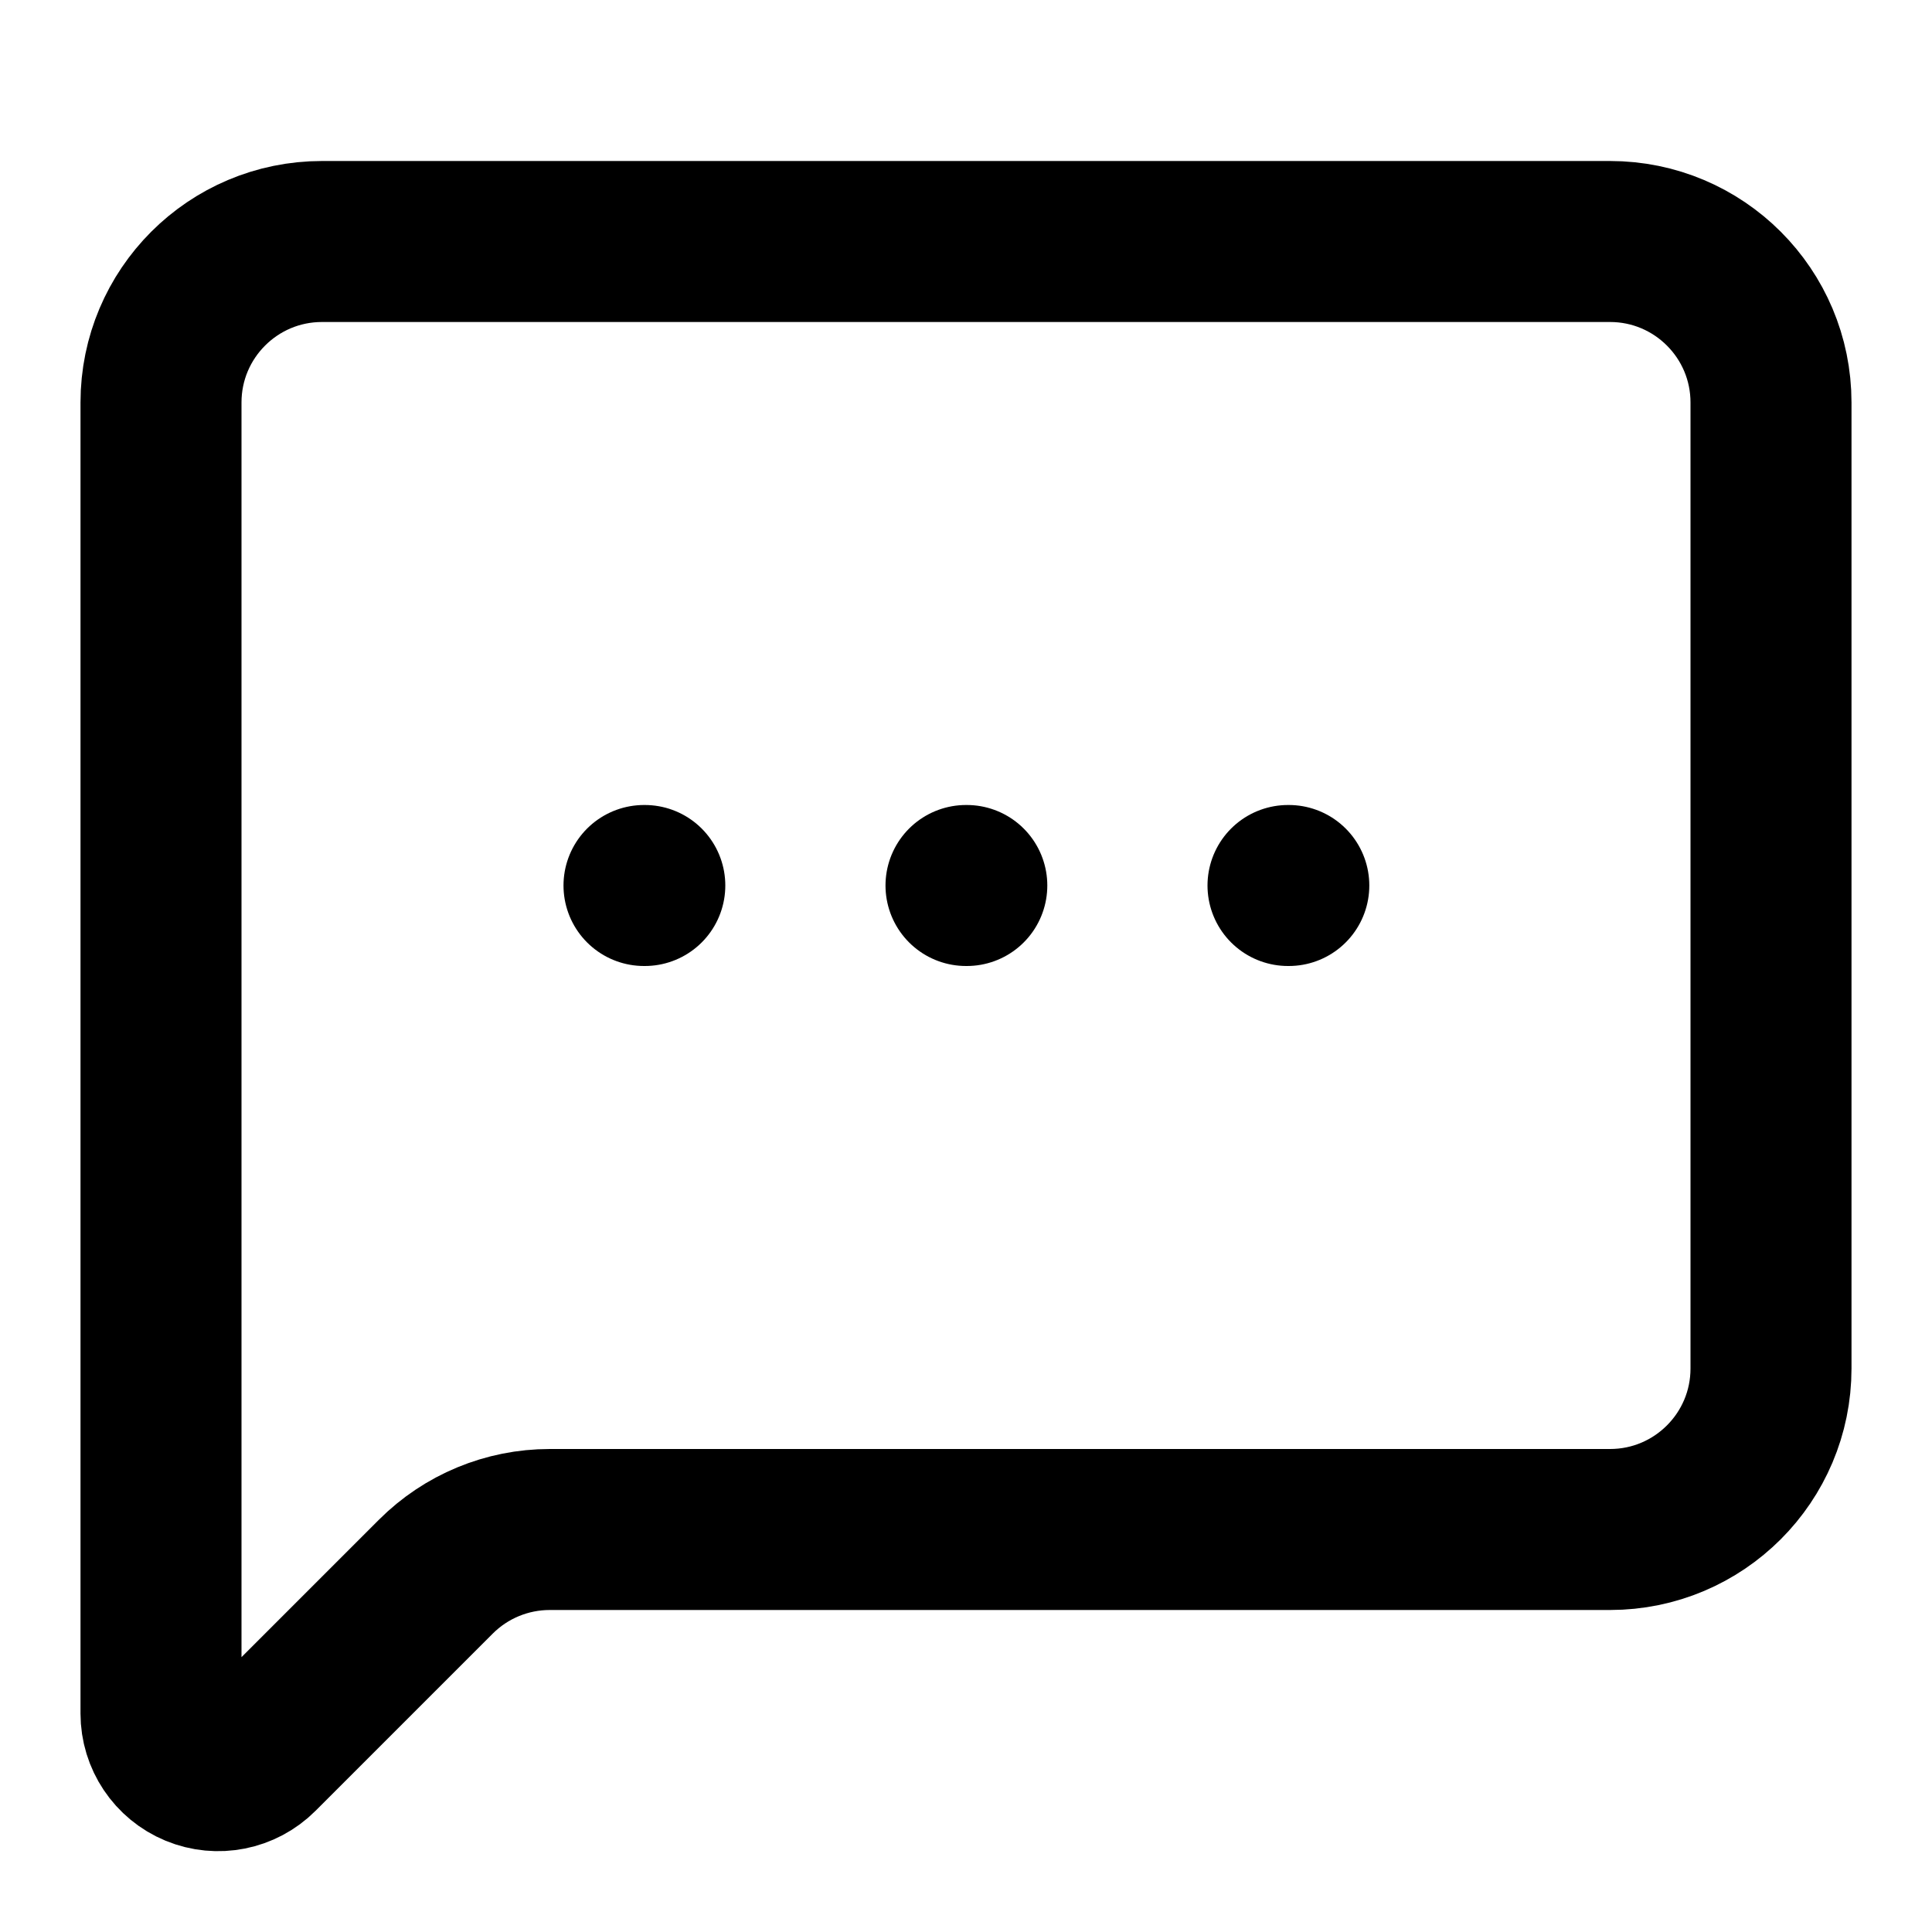
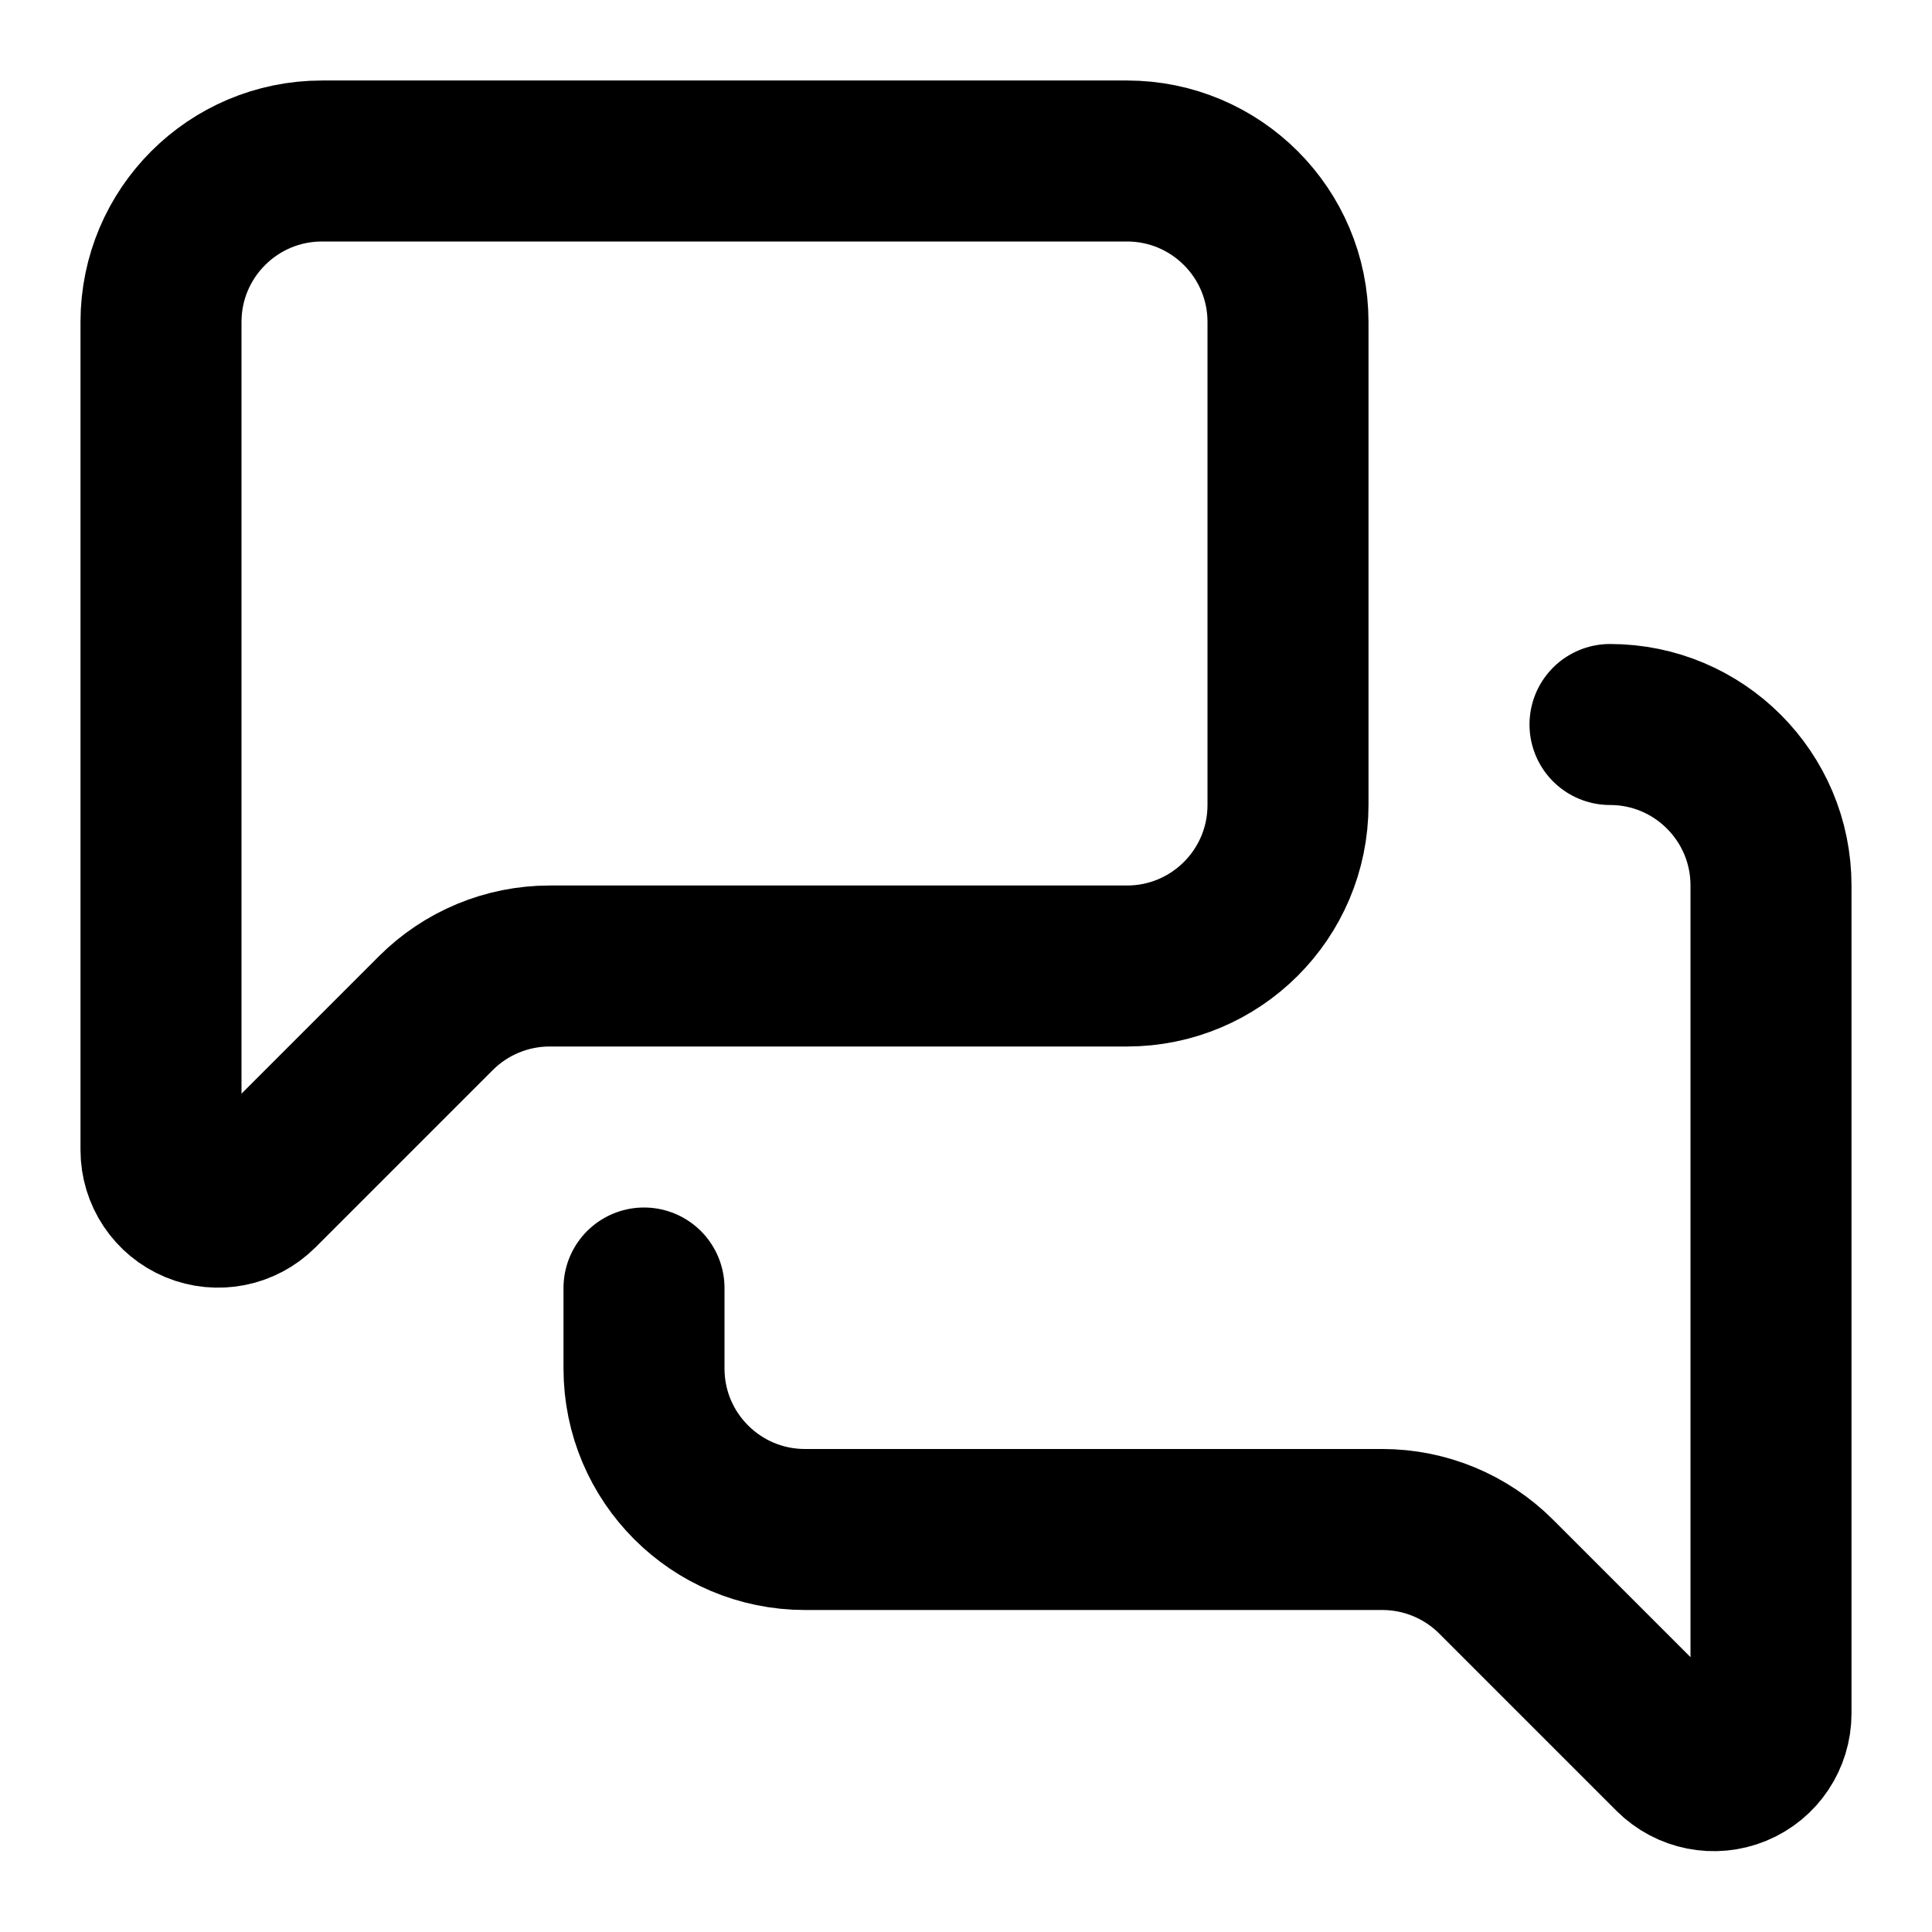
- <svg xmlns="http://www.w3.org/2000/svg" width="24" height="24" viewBox="0 0 24 24" fill="none" stroke="currentColor" stroke-width="2" stroke-linecap="round" stroke-linejoin="round" class="lucide lucide-message-square-more-icon lucide-message-square-more">
-   <path d="M22 17a2 2 0 0 1-2 2H6.828a2 2 0 0 0-1.414.586l-2.202 2.202A.71.71 0 0 1 2 21.286V5a2 2 0 0 1 2-2h16a2 2 0 0 1 2 2z" />
-   <path d="M12 11h.01" />
-   <path d="M16 11h.01" />
-   <path d="M8 11h.01" />
+ <svg xmlns="http://www.w3.org/2000/svg" width="24" height="24" viewBox="0 0 24 24" fill="none" stroke="currentColor" stroke-width="2" stroke-linecap="round" stroke-linejoin="round" class="lucide lucide-messages-square-icon lucide-messages-square">
+   <path d="M16 10a2 2 0 0 1-2 2H6.828a2 2 0 0 0-1.414.586l-2.202 2.202A.71.71 0 0 1 2 14.286V4a2 2 0 0 1 2-2h10a2 2 0 0 1 2 2z" />
+   <path d="M20 9a2 2 0 0 1 2 2v10.286a.71.71 0 0 1-1.212.502l-2.202-2.202A2 2 0 0 0 17.172 19H10a2 2 0 0 1-2-2v-1" />
</svg>
